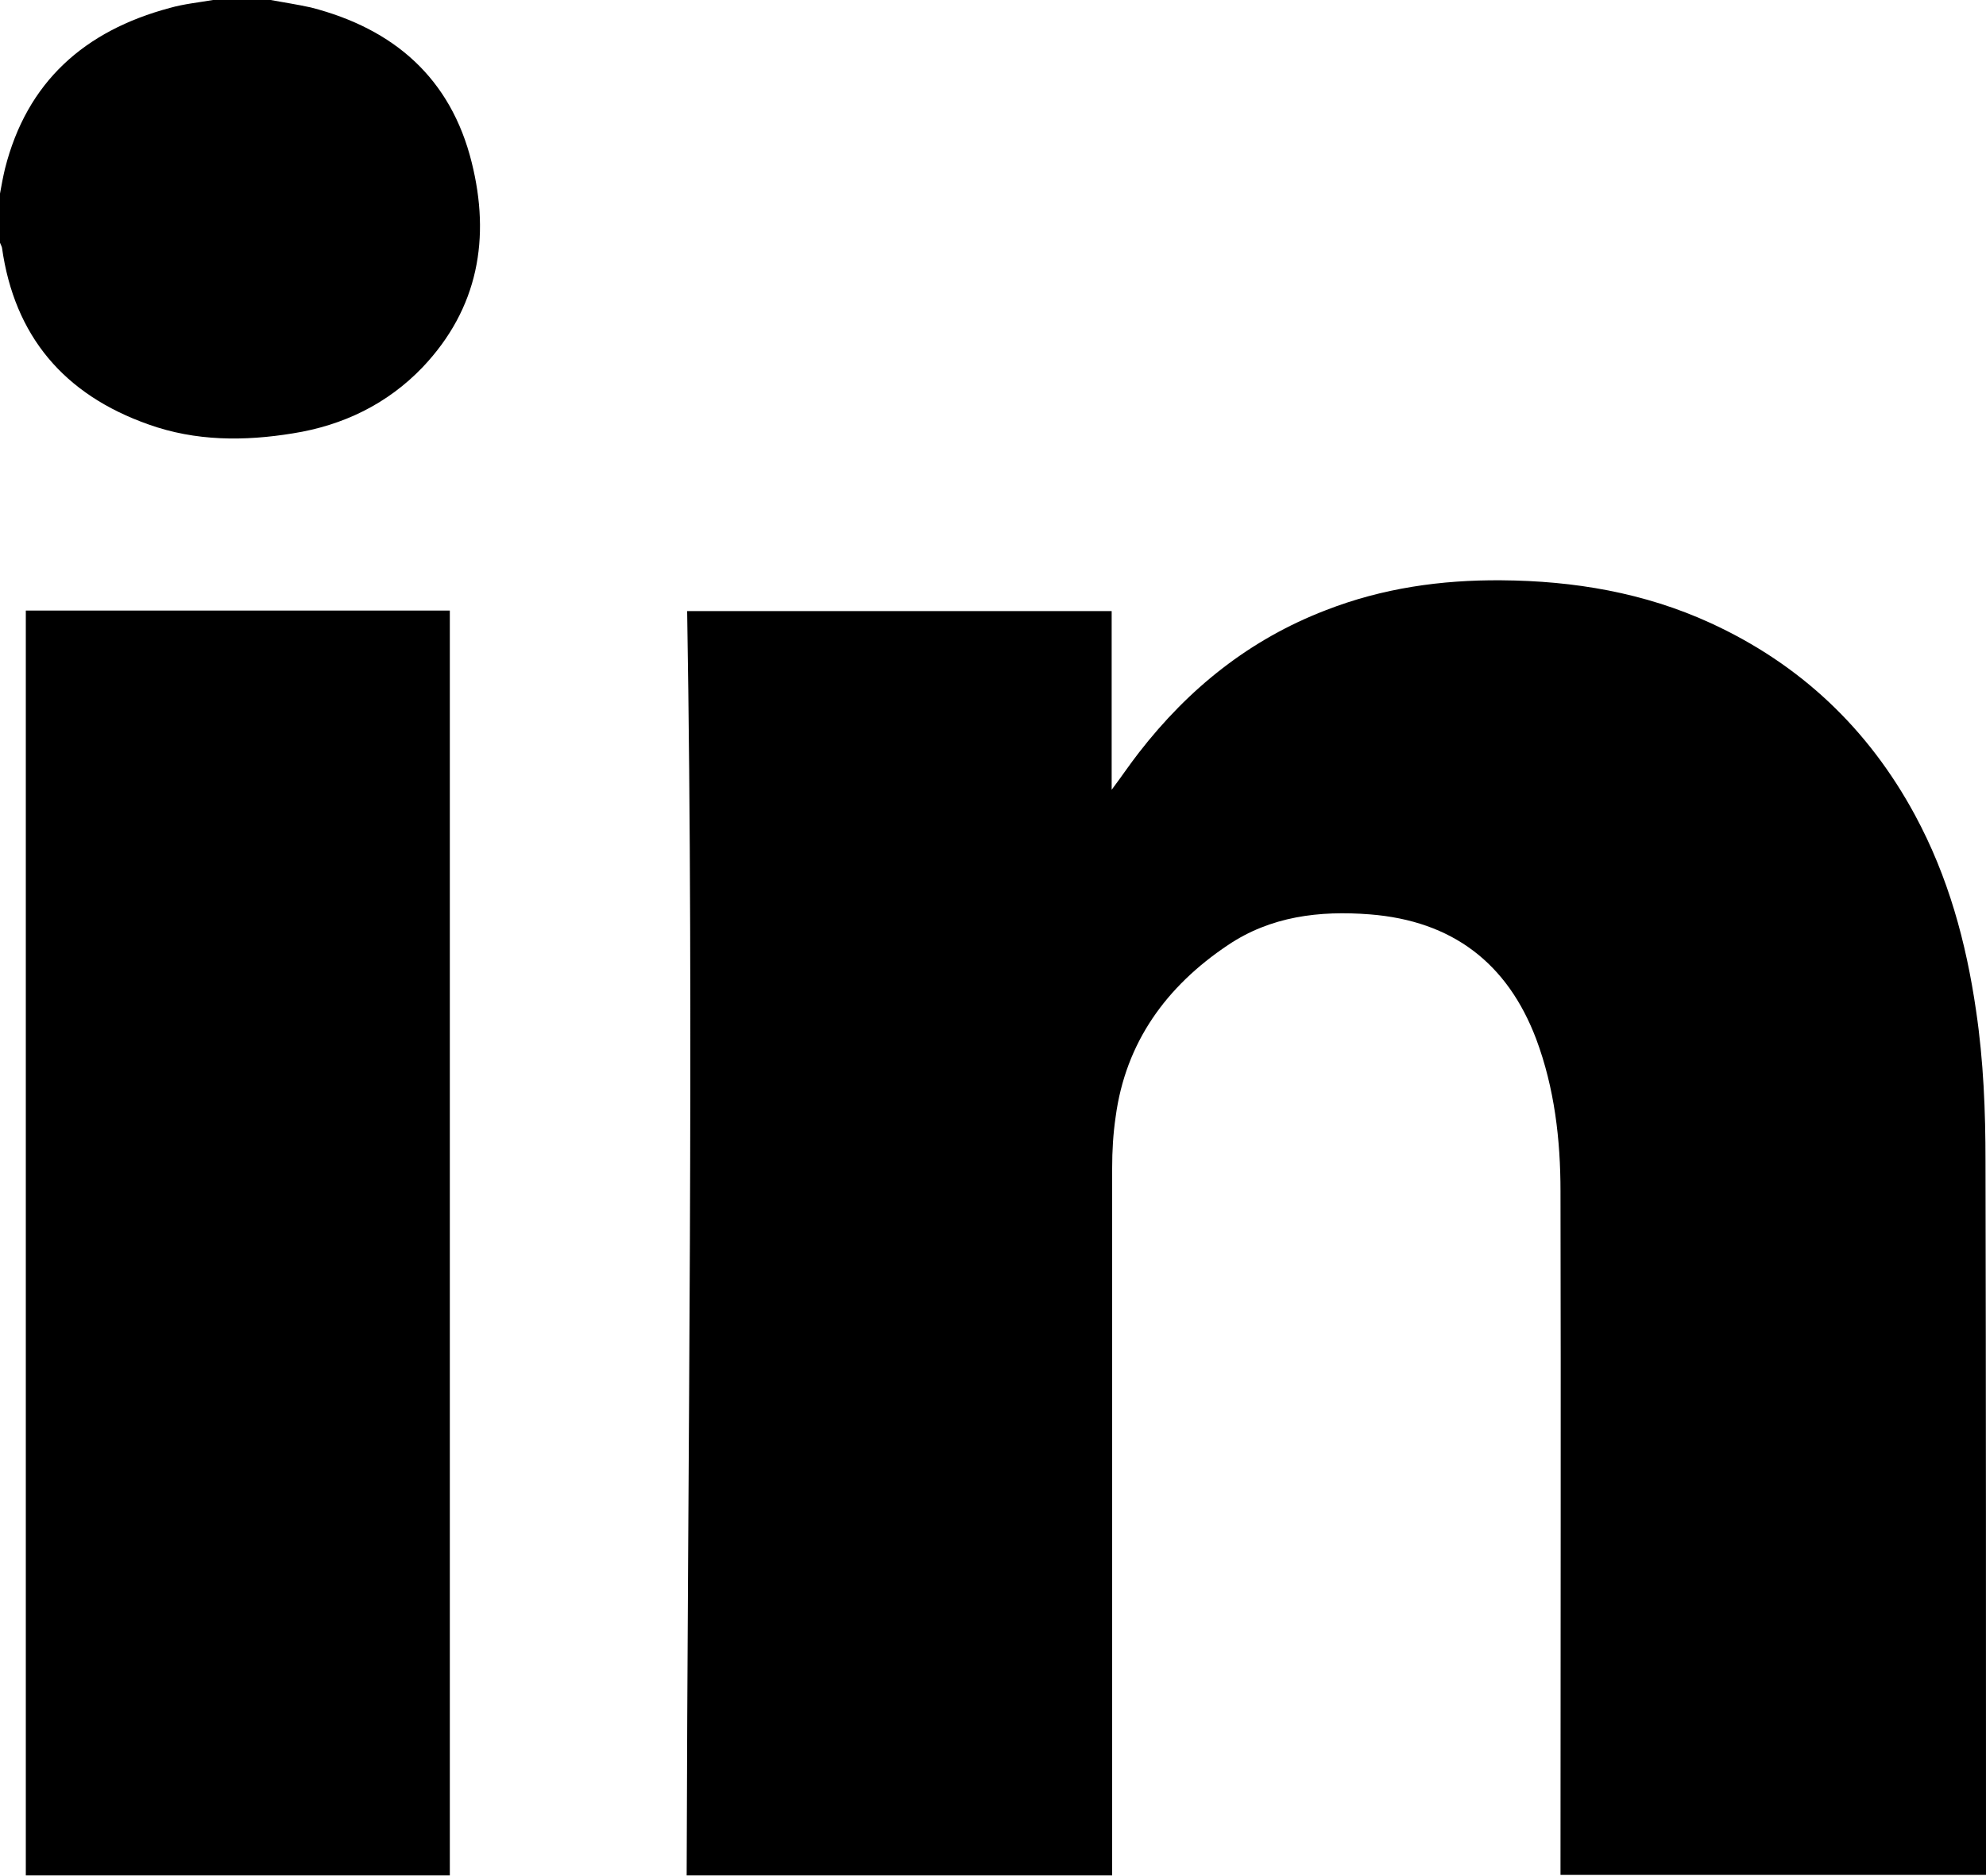
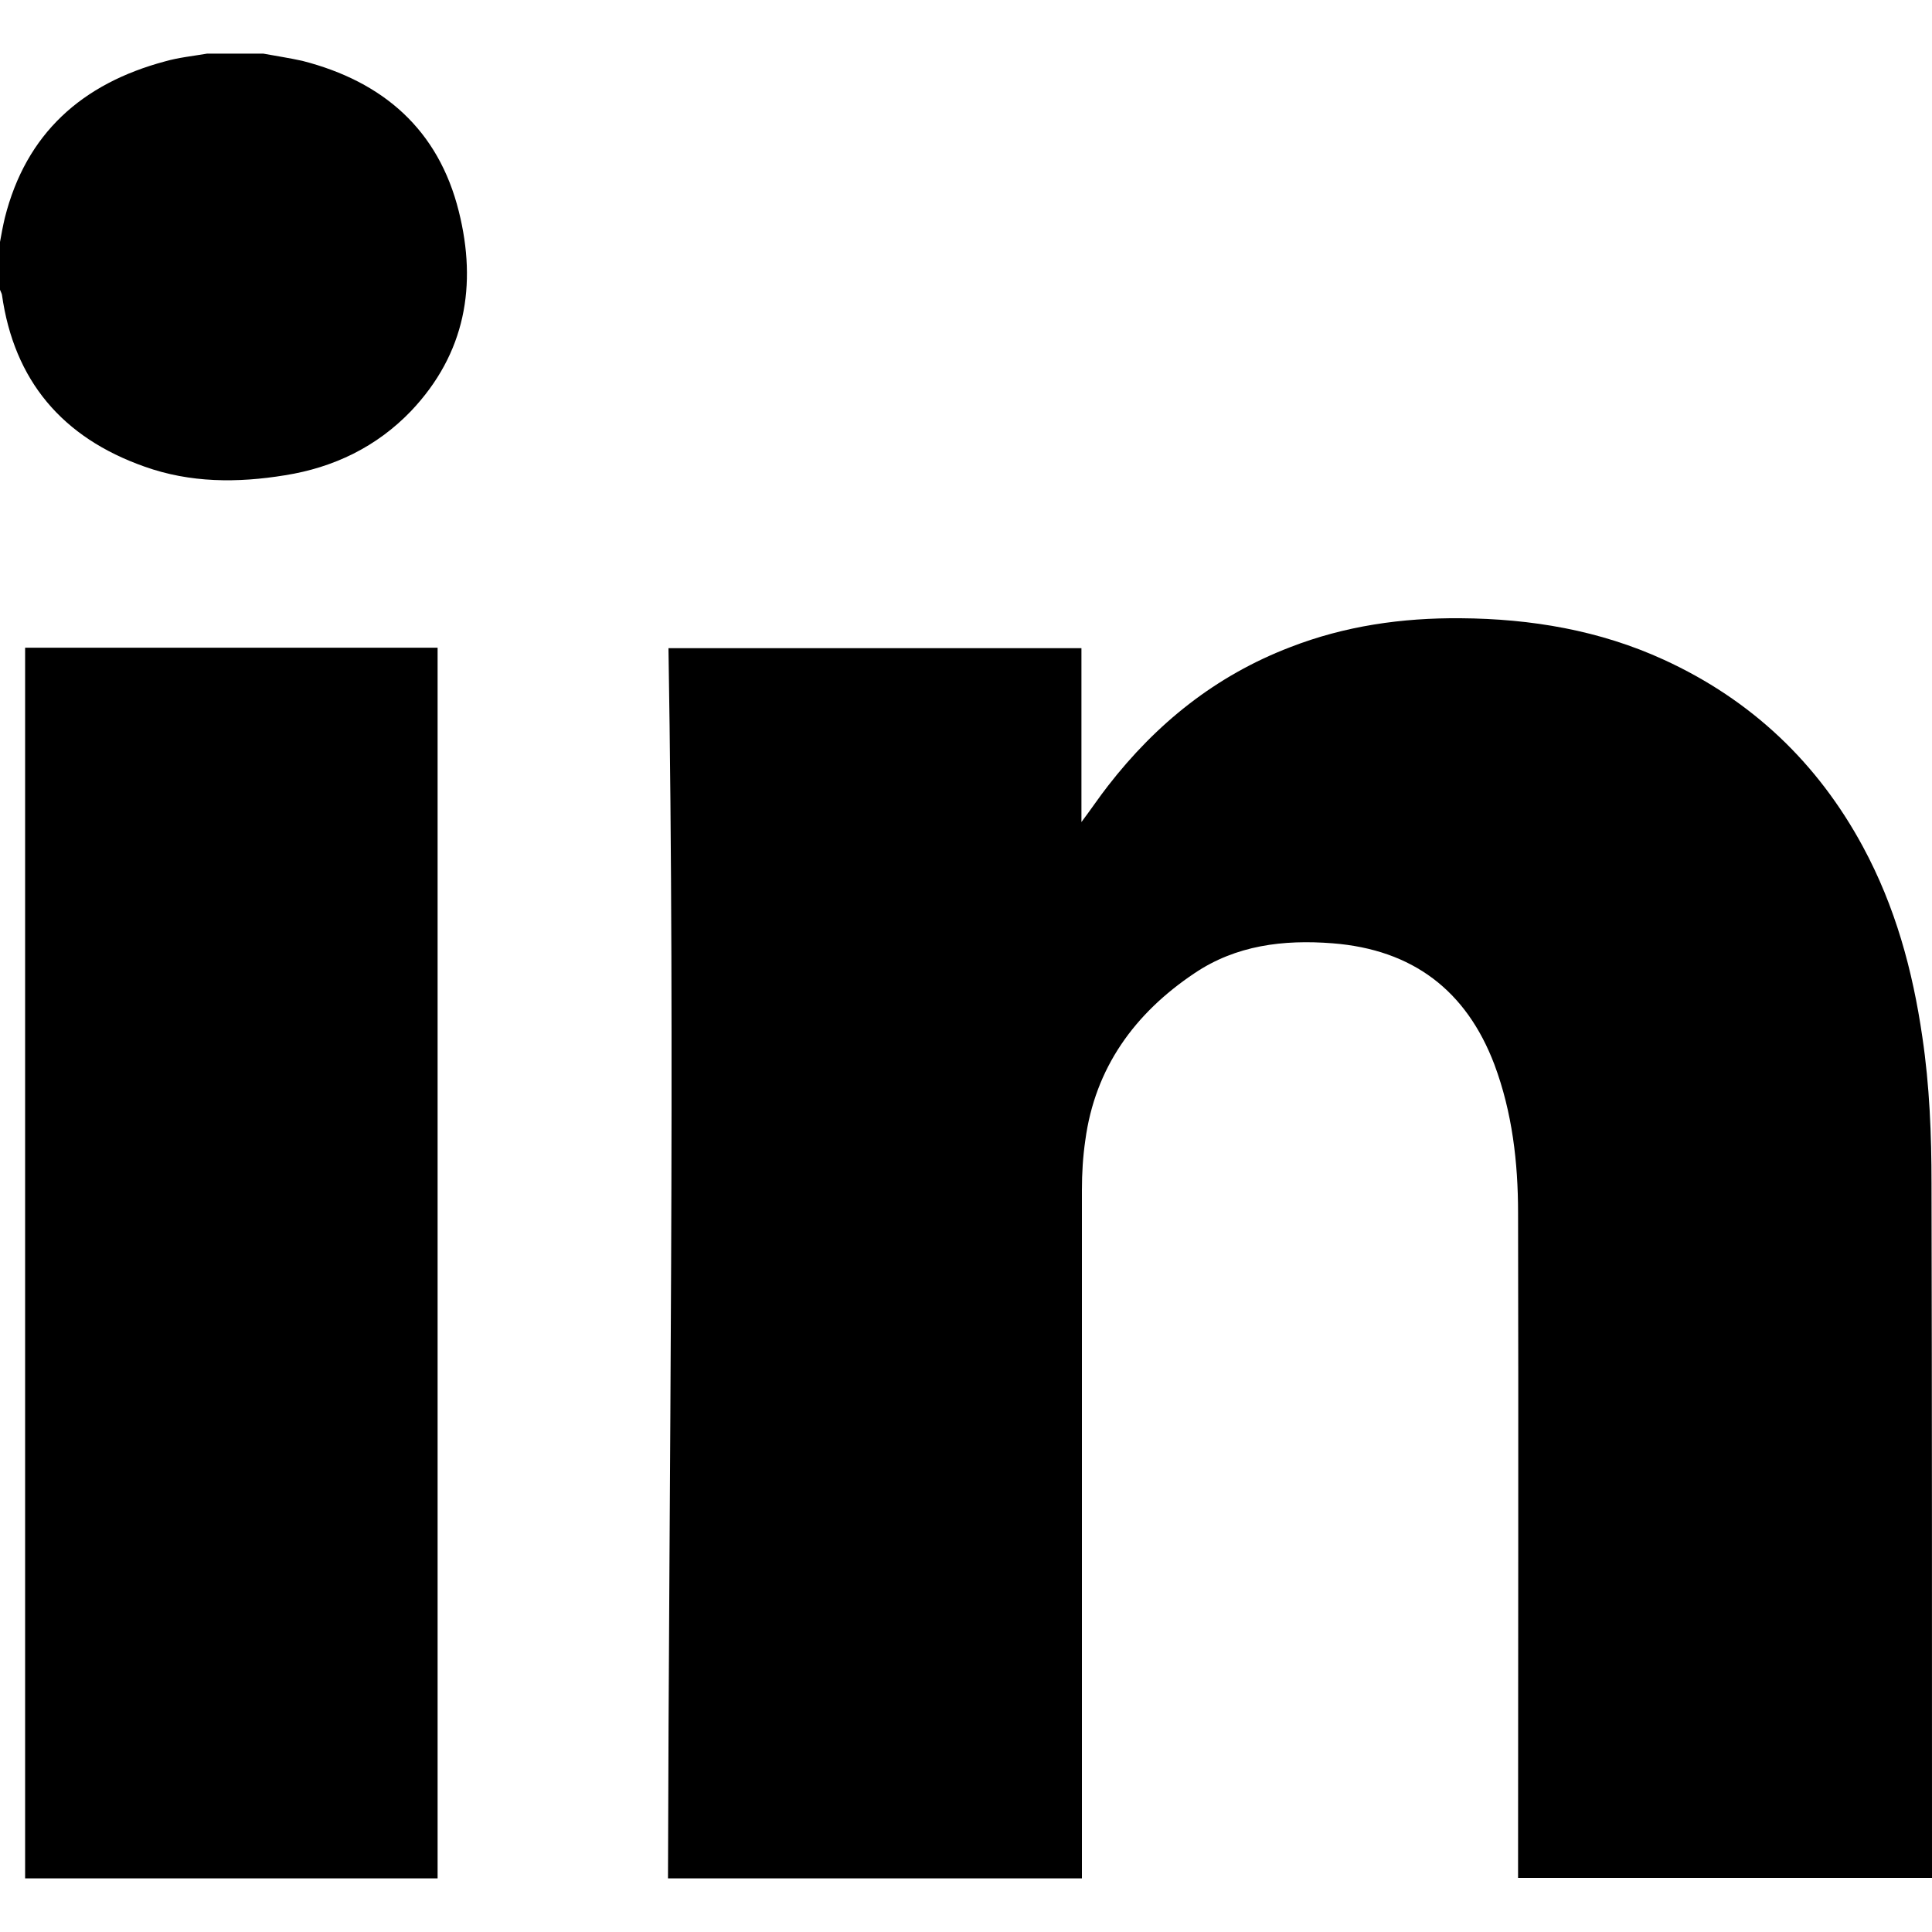
- <svg xmlns="http://www.w3.org/2000/svg" class="icon-linkedin" x="0px" y="0px" viewBox="0 0 40 37.78" style="enable-background:new 0 0 40 37.78;" xml:space="preserve">
+ <svg xmlns="http://www.w3.org/2000/svg" class="icon-linkedin" x="0px" y="0px" viewBox="0 0 40 37.78" width="64" height="64" style="enable-background:new 0 0 40 37.78;" xml:space="preserve">
  <path style="fill:currentColor;fill-rule:evenodd;clip-rule:evenodd;" d="M40,37.51c0,0.08,0,0.17,0,0.26c-2.85,0-5.7,0-8.57,0c0-0.08,0-0.16,0-0.24c0-4.51,0.01-9.02,0-13.53   c0-1.04-0.12-2.08-0.49-3.07c-0.58-1.53-1.69-2.38-3.35-2.51c-1.02-0.08-2,0.04-2.86,0.62c-1.24,0.83-2.06,1.96-2.26,3.46   c-0.05,0.34-0.07,0.68-0.07,1.03c0,4.66,0,9.33,0,13.99c0,0.08,0,0.16,0,0.26c-2.85,0-5.7,0-8.57,0c0.02-8.5,0.15-16.98,0.01-25.47   c2.84,0,5.68,0,8.55,0c0,1.18,0,2.36,0,3.6c0.21-0.28,0.37-0.52,0.55-0.75c1-1.29,2.23-2.28,3.77-2.87c1.13-0.44,2.31-0.61,3.53-0.6   c1.46,0.01,2.88,0.25,4.21,0.86c1.81,0.83,3.18,2.13,4.12,3.87c0.67,1.24,1.03,2.56,1.23,3.94c0.15,1.01,0.19,2.02,0.19,3.04   C40,28.09,40,32.8,40,37.51z M5.9,8.73C4.92,8.89,3.94,8.89,2.99,8.55c-1.7-0.6-2.7-1.78-2.95-3.56C0.03,4.95,0.01,4.92,0,4.89   c0-0.33,0-0.66,0-0.99c0.03-0.17,0.06-0.33,0.1-0.5c0.44-1.75,1.6-2.78,3.32-3.24C3.7,0.08,4,0.05,4.29,0c0.39,0,0.77,0,1.16,0   c0.27,0.05,0.54,0.09,0.81,0.15C7.94,0.58,9.08,1.58,9.5,3.27C9.88,4.79,9.64,6.21,8.51,7.4C7.8,8.14,6.91,8.57,5.9,8.73z    M9.06,37.78c-2.85,0-5.69,0-8.54,0c0-8.49,0-16.97,0-25.48c2.85,0,5.69,0,8.54,0C9.06,20.79,9.06,29.28,9.06,37.78z" />
</svg>
